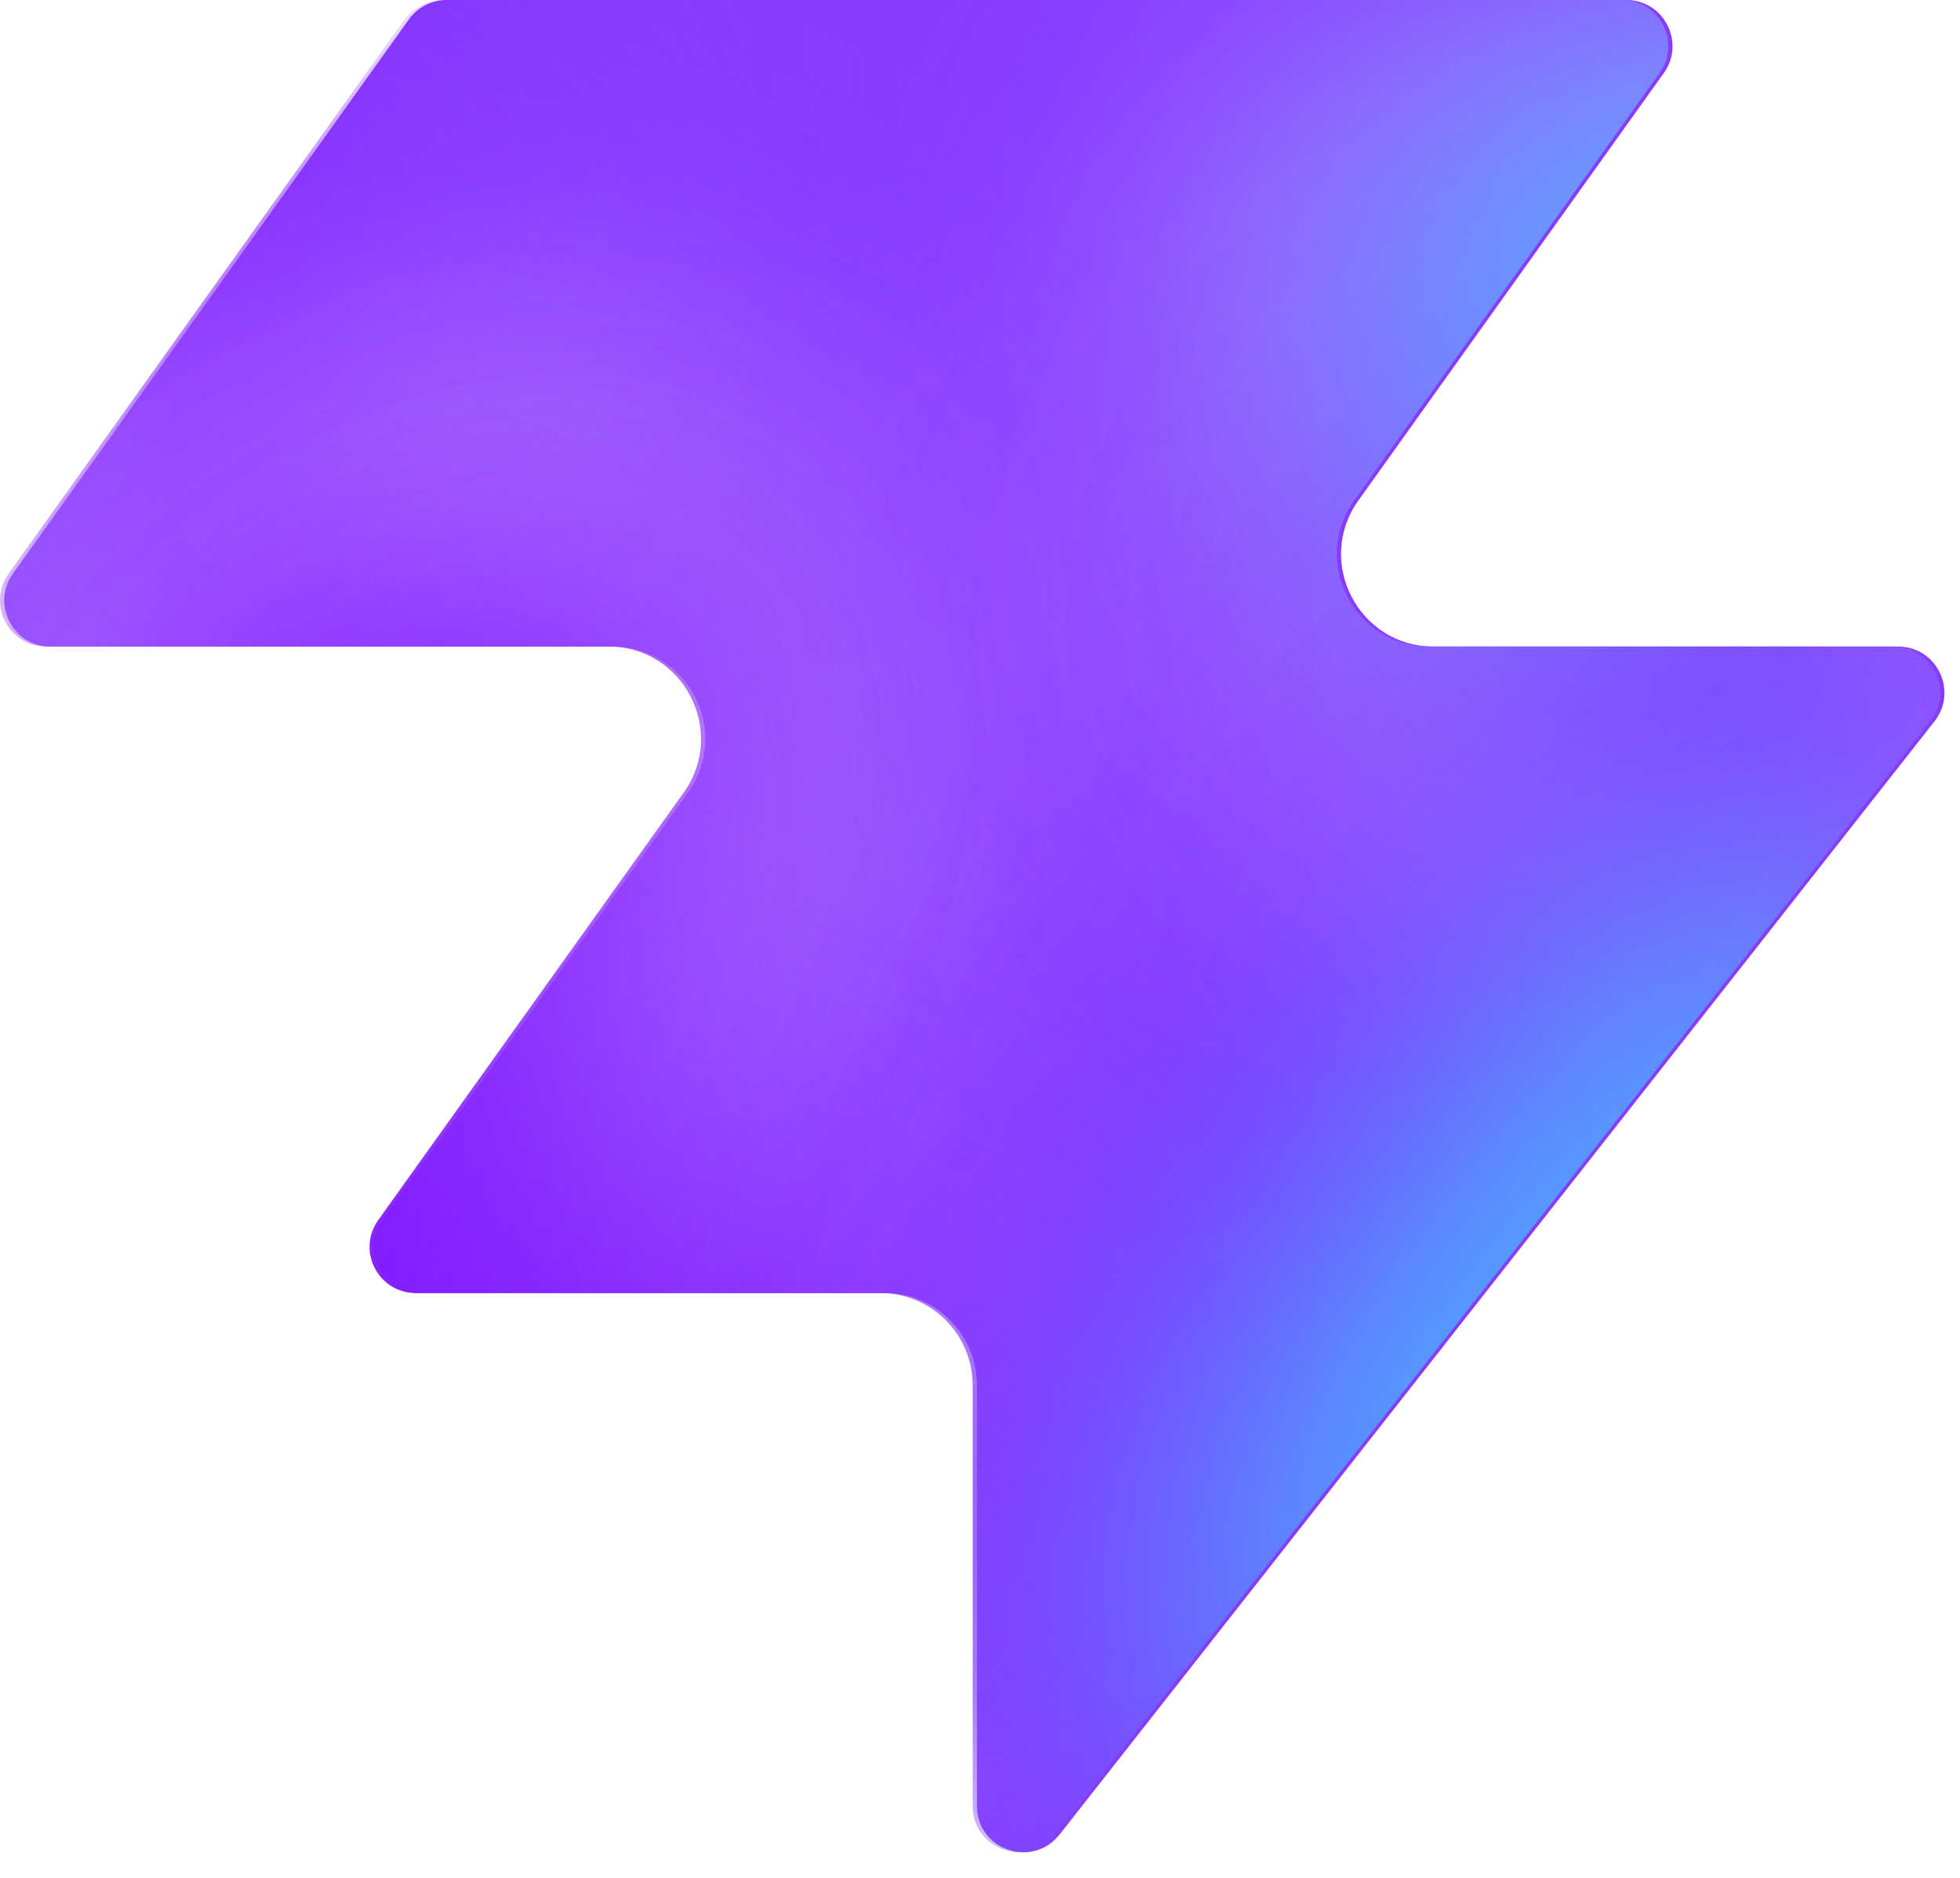
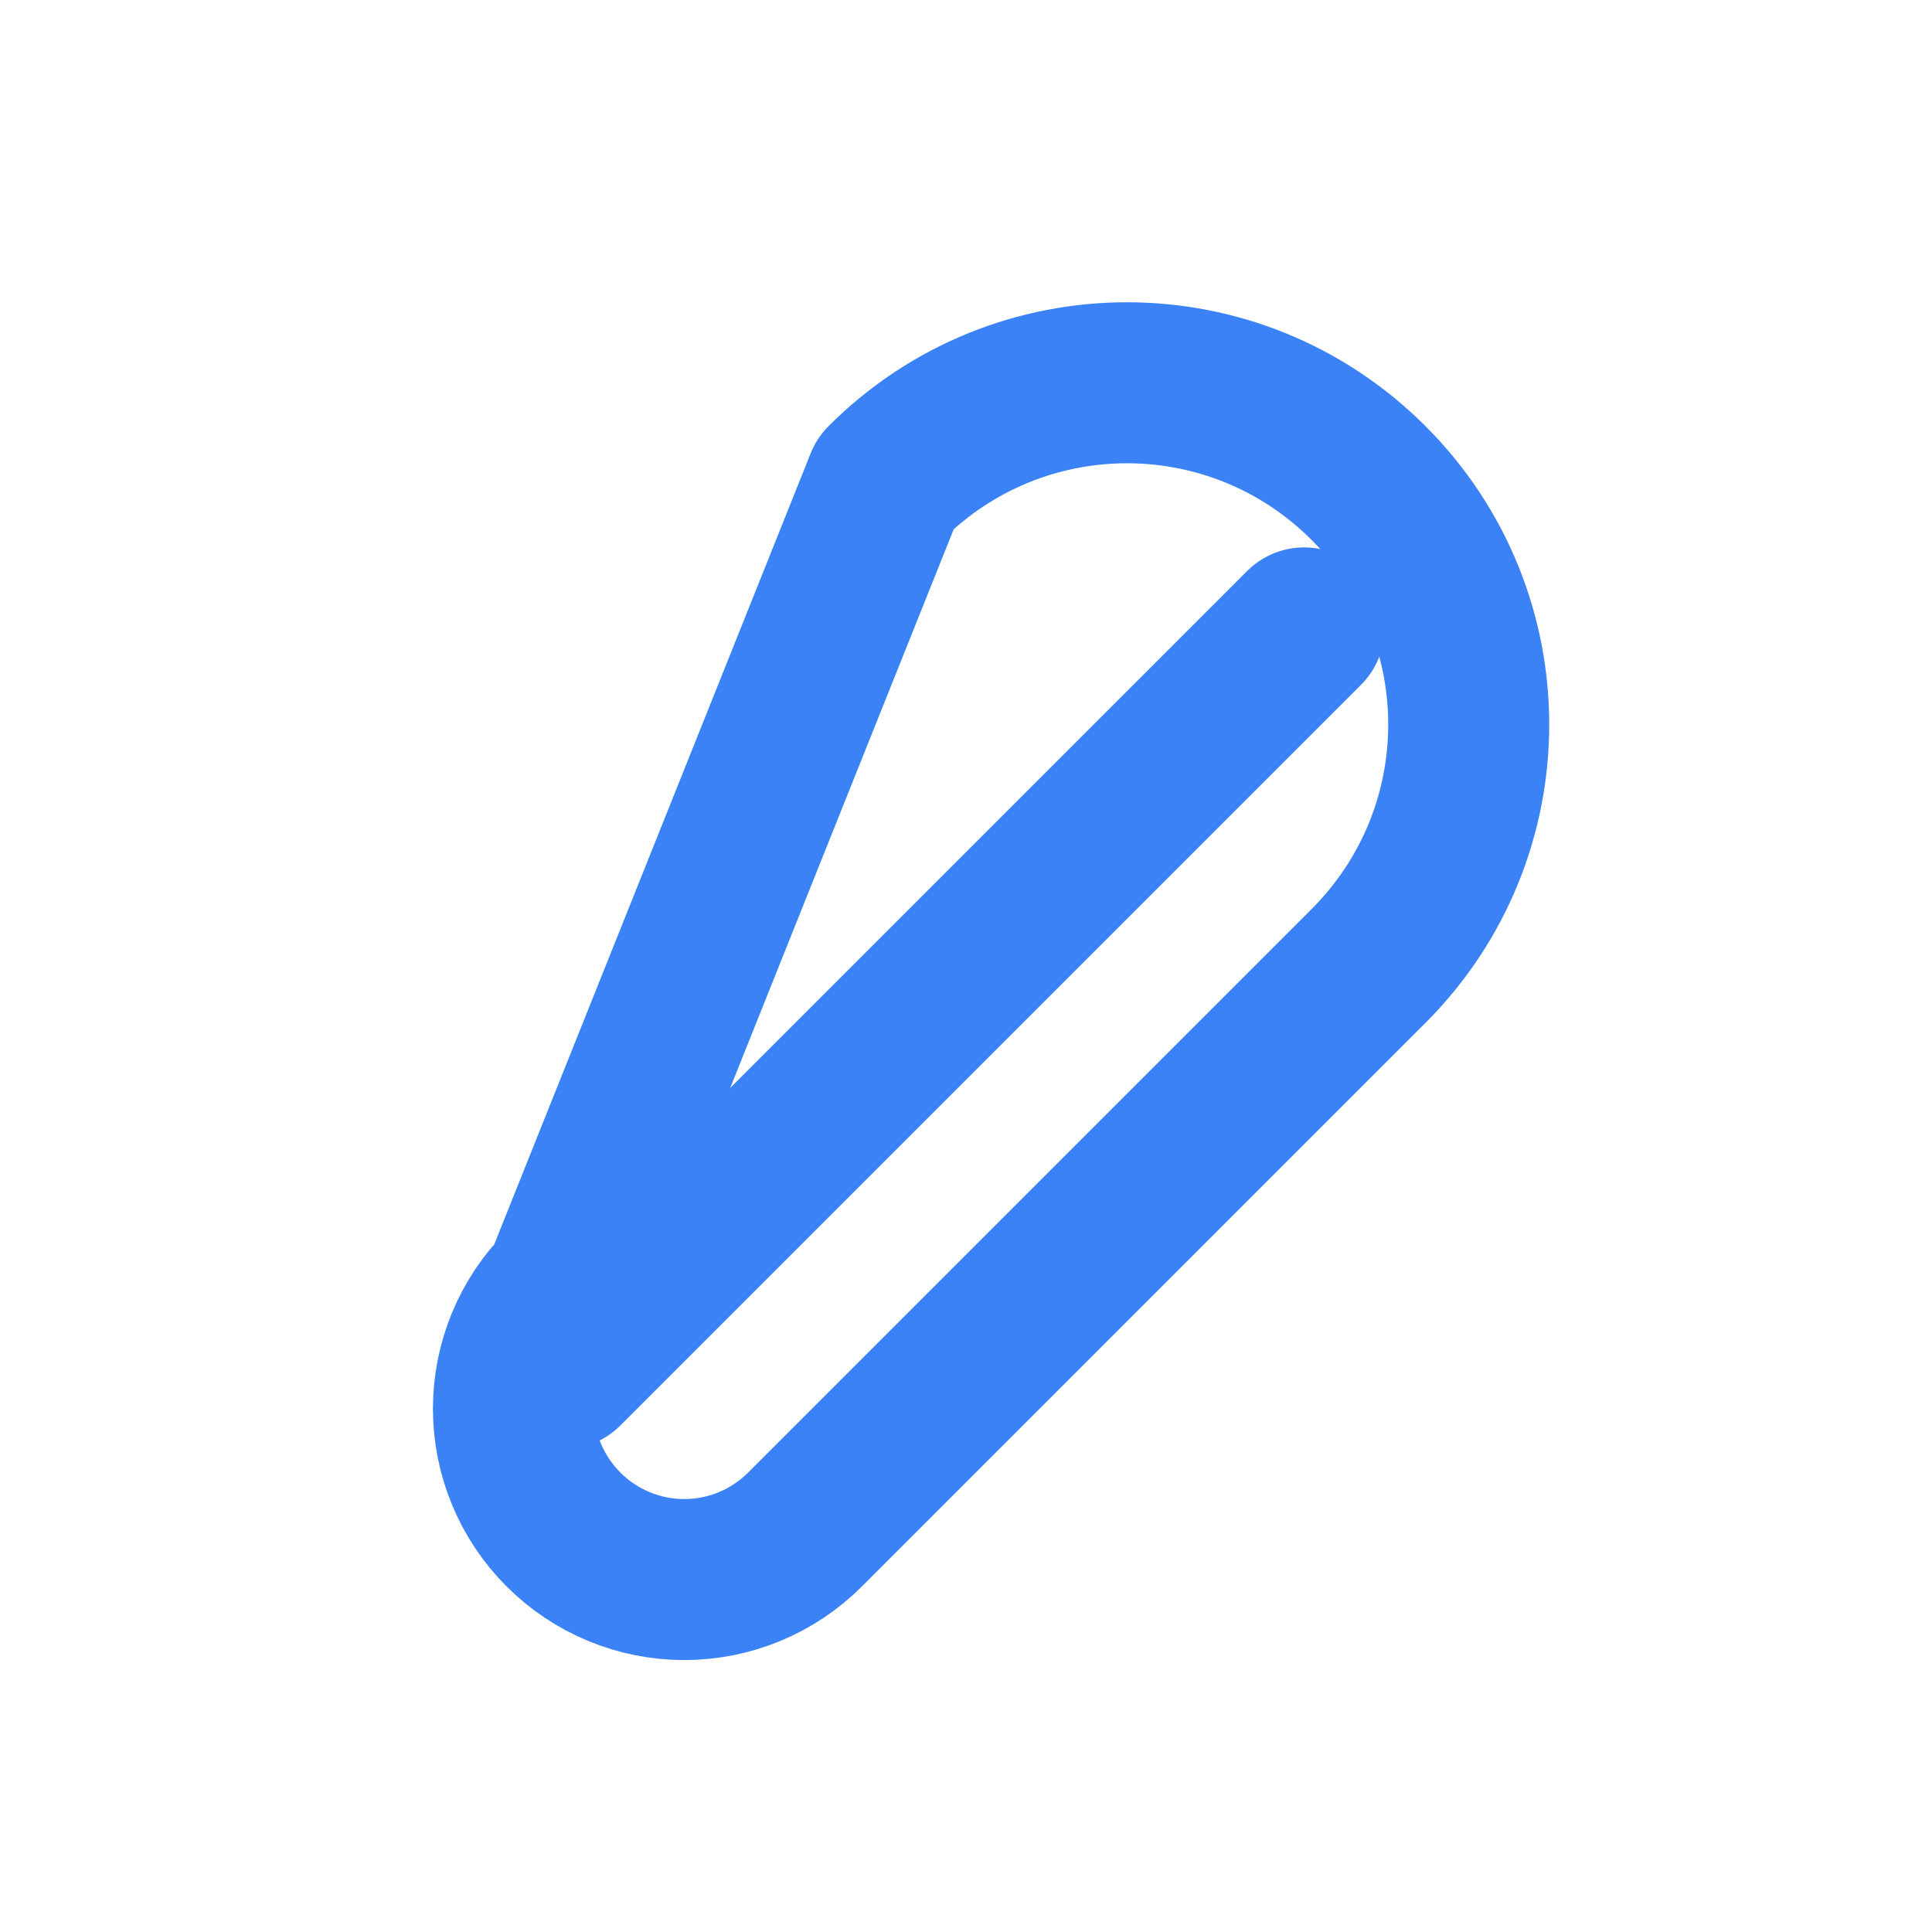
- <svg xmlns="http://www.w3.org/2000/svg" width="48" height="46" fill="none" viewBox="0 0 48 46">
-   <path fill="#863bff" d="M25.946 44.938c-.664.845-2.021.375-2.021-.698V33.937a2.26 2.26 0 0 0-2.262-2.262H10.287c-.92 0-1.456-1.04-.92-1.788l7.48-10.471c1.07-1.497 0-3.578-1.842-3.578H1.237c-.92 0-1.456-1.04-.92-1.788L10.013.474c.214-.297.556-.474.92-.474h28.894c.92 0 1.456 1.04.92 1.788l-7.48 10.471c-1.07 1.498 0 3.579 1.842 3.579h11.377c.943 0 1.473 1.088.89 1.83L25.947 44.94z" style="fill:#863bff;fill:color(display-p3 .525 .23 1);fill-opacity:1" />
-   <mask id="a" width="48" height="46" x="0" y="0" maskUnits="userSpaceOnUse" style="mask-type:alpha">
-     <path fill="#000" d="M25.842 44.938c-.664.844-2.021.375-2.021-.698V33.937a2.26 2.26 0 0 0-2.262-2.262H10.183c-.92 0-1.456-1.04-.92-1.788l7.48-10.471c1.07-1.498 0-3.579-1.842-3.579H1.133c-.92 0-1.456-1.04-.92-1.787L9.91.473c.214-.297.556-.474.92-.474h28.894c.92 0 1.456 1.04.92 1.788l-7.48 10.471c-1.07 1.498 0 3.578 1.842 3.578h11.377c.943 0 1.473 1.088.89 1.832L25.843 44.94z" style="fill:#000;fill-opacity:1" />
-   </mask>
-   <g mask="url(#a)">
-     <g filter="url(#b)">
-       <ellipse cx="5.508" cy="14.704" fill="#ede6ff" rx="5.508" ry="14.704" style="fill:#ede6ff;fill:color(display-p3 .927 .903 1);fill-opacity:1" transform="matrix(.00324 1 1 -.00324 -4.47 31.516)" />
-     </g>
-     <g filter="url(#c)">
-       <ellipse cx="10.399" cy="29.851" fill="#ede6ff" rx="10.399" ry="29.851" style="fill:#ede6ff;fill:color(display-p3 .927 .903 1);fill-opacity:1" transform="matrix(.00324 1 1 -.00324 -39.328 7.883)" />
-     </g>
-     <g filter="url(#d)">
-       <ellipse cx="5.508" cy="30.487" fill="#7e14ff" rx="5.508" ry="30.487" style="fill:#7e14ff;fill:color(display-p3 .492 .077 1);fill-opacity:1" transform="rotate(89.814 -25.913 -14.639)scale(1 -1)" />
-     </g>
-     <g filter="url(#e)">
-       <ellipse cx="5.508" cy="30.599" fill="#7e14ff" rx="5.508" ry="30.599" style="fill:#7e14ff;fill:color(display-p3 .492 .077 1);fill-opacity:1" transform="rotate(89.814 -32.644 -3.334)scale(1 -1)" />
-     </g>
-     <g filter="url(#f)">
-       <ellipse cx="5.508" cy="30.599" fill="#7e14ff" rx="5.508" ry="30.599" style="fill:#7e14ff;fill:color(display-p3 .492 .077 1);fill-opacity:1" transform="matrix(.00324 1 1 -.00324 -34.34 30.47)" />
-     </g>
-     <g filter="url(#g)">
-       <ellipse cx="14.072" cy="22.078" fill="#ede6ff" rx="14.072" ry="22.078" style="fill:#ede6ff;fill:color(display-p3 .927 .903 1);fill-opacity:1" transform="rotate(93.35 24.506 48.493)scale(-1 1)" />
-     </g>
-     <g filter="url(#h)">
-       <ellipse cx="3.47" cy="21.501" fill="#7e14ff" rx="3.47" ry="21.501" style="fill:#7e14ff;fill:color(display-p3 .492 .077 1);fill-opacity:1" transform="rotate(89.009 28.708 47.59)scale(-1 1)" />
-     </g>
-     <g filter="url(#i)">
-       <ellipse cx="3.47" cy="21.501" fill="#7e14ff" rx="3.47" ry="21.501" style="fill:#7e14ff;fill:color(display-p3 .492 .077 1);fill-opacity:1" transform="rotate(89.009 28.708 47.59)scale(-1 1)" />
-     </g>
-     <g filter="url(#j)">
-       <ellipse cx=".387" cy="8.972" fill="#7e14ff" rx="4.407" ry="29.108" style="fill:#7e14ff;fill:color(display-p3 .492 .077 1);fill-opacity:1" transform="rotate(39.51 .387 8.972)" />
-     </g>
-     <g filter="url(#k)">
-       <ellipse cx="47.523" cy="-6.092" fill="#7e14ff" rx="4.407" ry="29.108" style="fill:#7e14ff;fill:color(display-p3 .492 .077 1);fill-opacity:1" transform="rotate(37.892 47.523 -6.092)" />
-     </g>
-     <g filter="url(#l)">
-       <ellipse cx="41.412" cy="6.333" fill="#47bfff" rx="5.971" ry="9.665" style="fill:#47bfff;fill:color(display-p3 .28 .748 1);fill-opacity:1" transform="rotate(37.892 41.412 6.333)" />
-     </g>
-     <g filter="url(#m)">
-       <ellipse cx="-1.879" cy="38.332" fill="#7e14ff" rx="4.407" ry="29.108" style="fill:#7e14ff;fill:color(display-p3 .492 .077 1);fill-opacity:1" transform="rotate(37.892 -1.88 38.332)" />
-     </g>
-     <g filter="url(#n)">
-       <ellipse cx="-1.879" cy="38.332" fill="#7e14ff" rx="4.407" ry="29.108" style="fill:#7e14ff;fill:color(display-p3 .492 .077 1);fill-opacity:1" transform="rotate(37.892 -1.88 38.332)" />
-     </g>
-     <g filter="url(#o)">
-       <ellipse cx="35.651" cy="29.907" fill="#7e14ff" rx="4.407" ry="29.108" style="fill:#7e14ff;fill:color(display-p3 .492 .077 1);fill-opacity:1" transform="rotate(37.892 35.651 29.907)" />
-     </g>
-     <g filter="url(#p)">
-       <ellipse cx="38.418" cy="32.4" fill="#47bfff" rx="5.971" ry="15.297" style="fill:#47bfff;fill:color(display-p3 .28 .748 1);fill-opacity:1" transform="rotate(37.892 38.418 32.4)" />
-     </g>
-   </g>
-   <defs>
-     <filter id="b" width="60.045" height="41.654" x="-19.77" y="16.149" color-interpolation-filters="sRGB" filterUnits="userSpaceOnUse">
-       <feFlood flood-opacity="0" result="BackgroundImageFix" />
-       <feBlend in="SourceGraphic" in2="BackgroundImageFix" result="shape" />
-       <feGaussianBlur result="effect1_foregroundBlur_2002_17158" stdDeviation="7.659" />
-     </filter>
-     <filter id="c" width="90.34" height="51.437" x="-54.613" y="-7.533" color-interpolation-filters="sRGB" filterUnits="userSpaceOnUse">
-       <feFlood flood-opacity="0" result="BackgroundImageFix" />
-       <feBlend in="SourceGraphic" in2="BackgroundImageFix" result="shape" />
-       <feGaussianBlur result="effect1_foregroundBlur_2002_17158" stdDeviation="7.659" />
-     </filter>
-     <filter id="d" width="79.355" height="29.4" x="-49.64" y="2.03" color-interpolation-filters="sRGB" filterUnits="userSpaceOnUse">
-       <feFlood flood-opacity="0" result="BackgroundImageFix" />
-       <feBlend in="SourceGraphic" in2="BackgroundImageFix" result="shape" />
-       <feGaussianBlur result="effect1_foregroundBlur_2002_17158" stdDeviation="4.596" />
-     </filter>
-     <filter id="e" width="79.579" height="29.4" x="-45.045" y="20.029" color-interpolation-filters="sRGB" filterUnits="userSpaceOnUse">
-       <feFlood flood-opacity="0" result="BackgroundImageFix" />
-       <feBlend in="SourceGraphic" in2="BackgroundImageFix" result="shape" />
-       <feGaussianBlur result="effect1_foregroundBlur_2002_17158" stdDeviation="4.596" />
-     </filter>
-     <filter id="f" width="79.579" height="29.4" x="-43.513" y="21.178" color-interpolation-filters="sRGB" filterUnits="userSpaceOnUse">
-       <feFlood flood-opacity="0" result="BackgroundImageFix" />
-       <feBlend in="SourceGraphic" in2="BackgroundImageFix" result="shape" />
-       <feGaussianBlur result="effect1_foregroundBlur_2002_17158" stdDeviation="4.596" />
-     </filter>
-     <filter id="g" width="74.749" height="58.852" x="15.756" y="-17.901" color-interpolation-filters="sRGB" filterUnits="userSpaceOnUse">
-       <feFlood flood-opacity="0" result="BackgroundImageFix" />
-       <feBlend in="SourceGraphic" in2="BackgroundImageFix" result="shape" />
-       <feGaussianBlur result="effect1_foregroundBlur_2002_17158" stdDeviation="7.659" />
-     </filter>
-     <filter id="h" width="61.377" height="25.362" x="23.548" y="2.284" color-interpolation-filters="sRGB" filterUnits="userSpaceOnUse">
-       <feFlood flood-opacity="0" result="BackgroundImageFix" />
-       <feBlend in="SourceGraphic" in2="BackgroundImageFix" result="shape" />
-       <feGaussianBlur result="effect1_foregroundBlur_2002_17158" stdDeviation="4.596" />
-     </filter>
-     <filter id="i" width="61.377" height="25.362" x="23.548" y="2.284" color-interpolation-filters="sRGB" filterUnits="userSpaceOnUse">
-       <feFlood flood-opacity="0" result="BackgroundImageFix" />
-       <feBlend in="SourceGraphic" in2="BackgroundImageFix" result="shape" />
-       <feGaussianBlur result="effect1_foregroundBlur_2002_17158" stdDeviation="4.596" />
-     </filter>
-     <filter id="j" width="56.045" height="63.649" x="-27.636" y="-22.853" color-interpolation-filters="sRGB" filterUnits="userSpaceOnUse">
-       <feFlood flood-opacity="0" result="BackgroundImageFix" />
-       <feBlend in="SourceGraphic" in2="BackgroundImageFix" result="shape" />
-       <feGaussianBlur result="effect1_foregroundBlur_2002_17158" stdDeviation="4.596" />
-     </filter>
-     <filter id="k" width="54.814" height="64.646" x="20.116" y="-38.415" color-interpolation-filters="sRGB" filterUnits="userSpaceOnUse">
-       <feFlood flood-opacity="0" result="BackgroundImageFix" />
-       <feBlend in="SourceGraphic" in2="BackgroundImageFix" result="shape" />
-       <feGaussianBlur result="effect1_foregroundBlur_2002_17158" stdDeviation="4.596" />
-     </filter>
-     <filter id="l" width="33.541" height="35.313" x="24.641" y="-11.323" color-interpolation-filters="sRGB" filterUnits="userSpaceOnUse">
-       <feFlood flood-opacity="0" result="BackgroundImageFix" />
-       <feBlend in="SourceGraphic" in2="BackgroundImageFix" result="shape" />
-       <feGaussianBlur result="effect1_foregroundBlur_2002_17158" stdDeviation="4.596" />
-     </filter>
-     <filter id="m" width="54.814" height="64.646" x="-29.286" y="6.009" color-interpolation-filters="sRGB" filterUnits="userSpaceOnUse">
-       <feFlood flood-opacity="0" result="BackgroundImageFix" />
-       <feBlend in="SourceGraphic" in2="BackgroundImageFix" result="shape" />
-       <feGaussianBlur result="effect1_foregroundBlur_2002_17158" stdDeviation="4.596" />
-     </filter>
-     <filter id="n" width="54.814" height="64.646" x="-29.286" y="6.009" color-interpolation-filters="sRGB" filterUnits="userSpaceOnUse">
-       <feFlood flood-opacity="0" result="BackgroundImageFix" />
-       <feBlend in="SourceGraphic" in2="BackgroundImageFix" result="shape" />
-       <feGaussianBlur result="effect1_foregroundBlur_2002_17158" stdDeviation="4.596" />
-     </filter>
-     <filter id="o" width="54.814" height="64.646" x="8.244" y="-2.416" color-interpolation-filters="sRGB" filterUnits="userSpaceOnUse">
-       <feFlood flood-opacity="0" result="BackgroundImageFix" />
-       <feBlend in="SourceGraphic" in2="BackgroundImageFix" result="shape" />
-       <feGaussianBlur result="effect1_foregroundBlur_2002_17158" stdDeviation="4.596" />
-     </filter>
-     <filter id="p" width="39.409" height="43.623" x="18.713" y="10.588" color-interpolation-filters="sRGB" filterUnits="userSpaceOnUse">
-       <feFlood flood-opacity="0" result="BackgroundImageFix" />
-       <feBlend in="SourceGraphic" in2="BackgroundImageFix" result="shape" />
-       <feGaussianBlur result="effect1_foregroundBlur_2002_17158" stdDeviation="4.596" />
-     </filter>
-   </defs>
+ <svg xmlns="http://www.w3.org/2000/svg" width="48" height="48" viewBox="0 0 24 24" fill="none" stroke="#3b82f6" stroke-width="2" stroke-linecap="round" stroke-linejoin="round">
+   <path d="M7 17l9.2-9.2" />
+   <path d="M11 6c1.66-1.66 4.34-1.66 6 0s1.66 4.34 0 6l-7 7a2.12 2.12 0 0 1-3 0v0a2.12 2.12 0 0 1 0-3L11 6Z" />
</svg>
